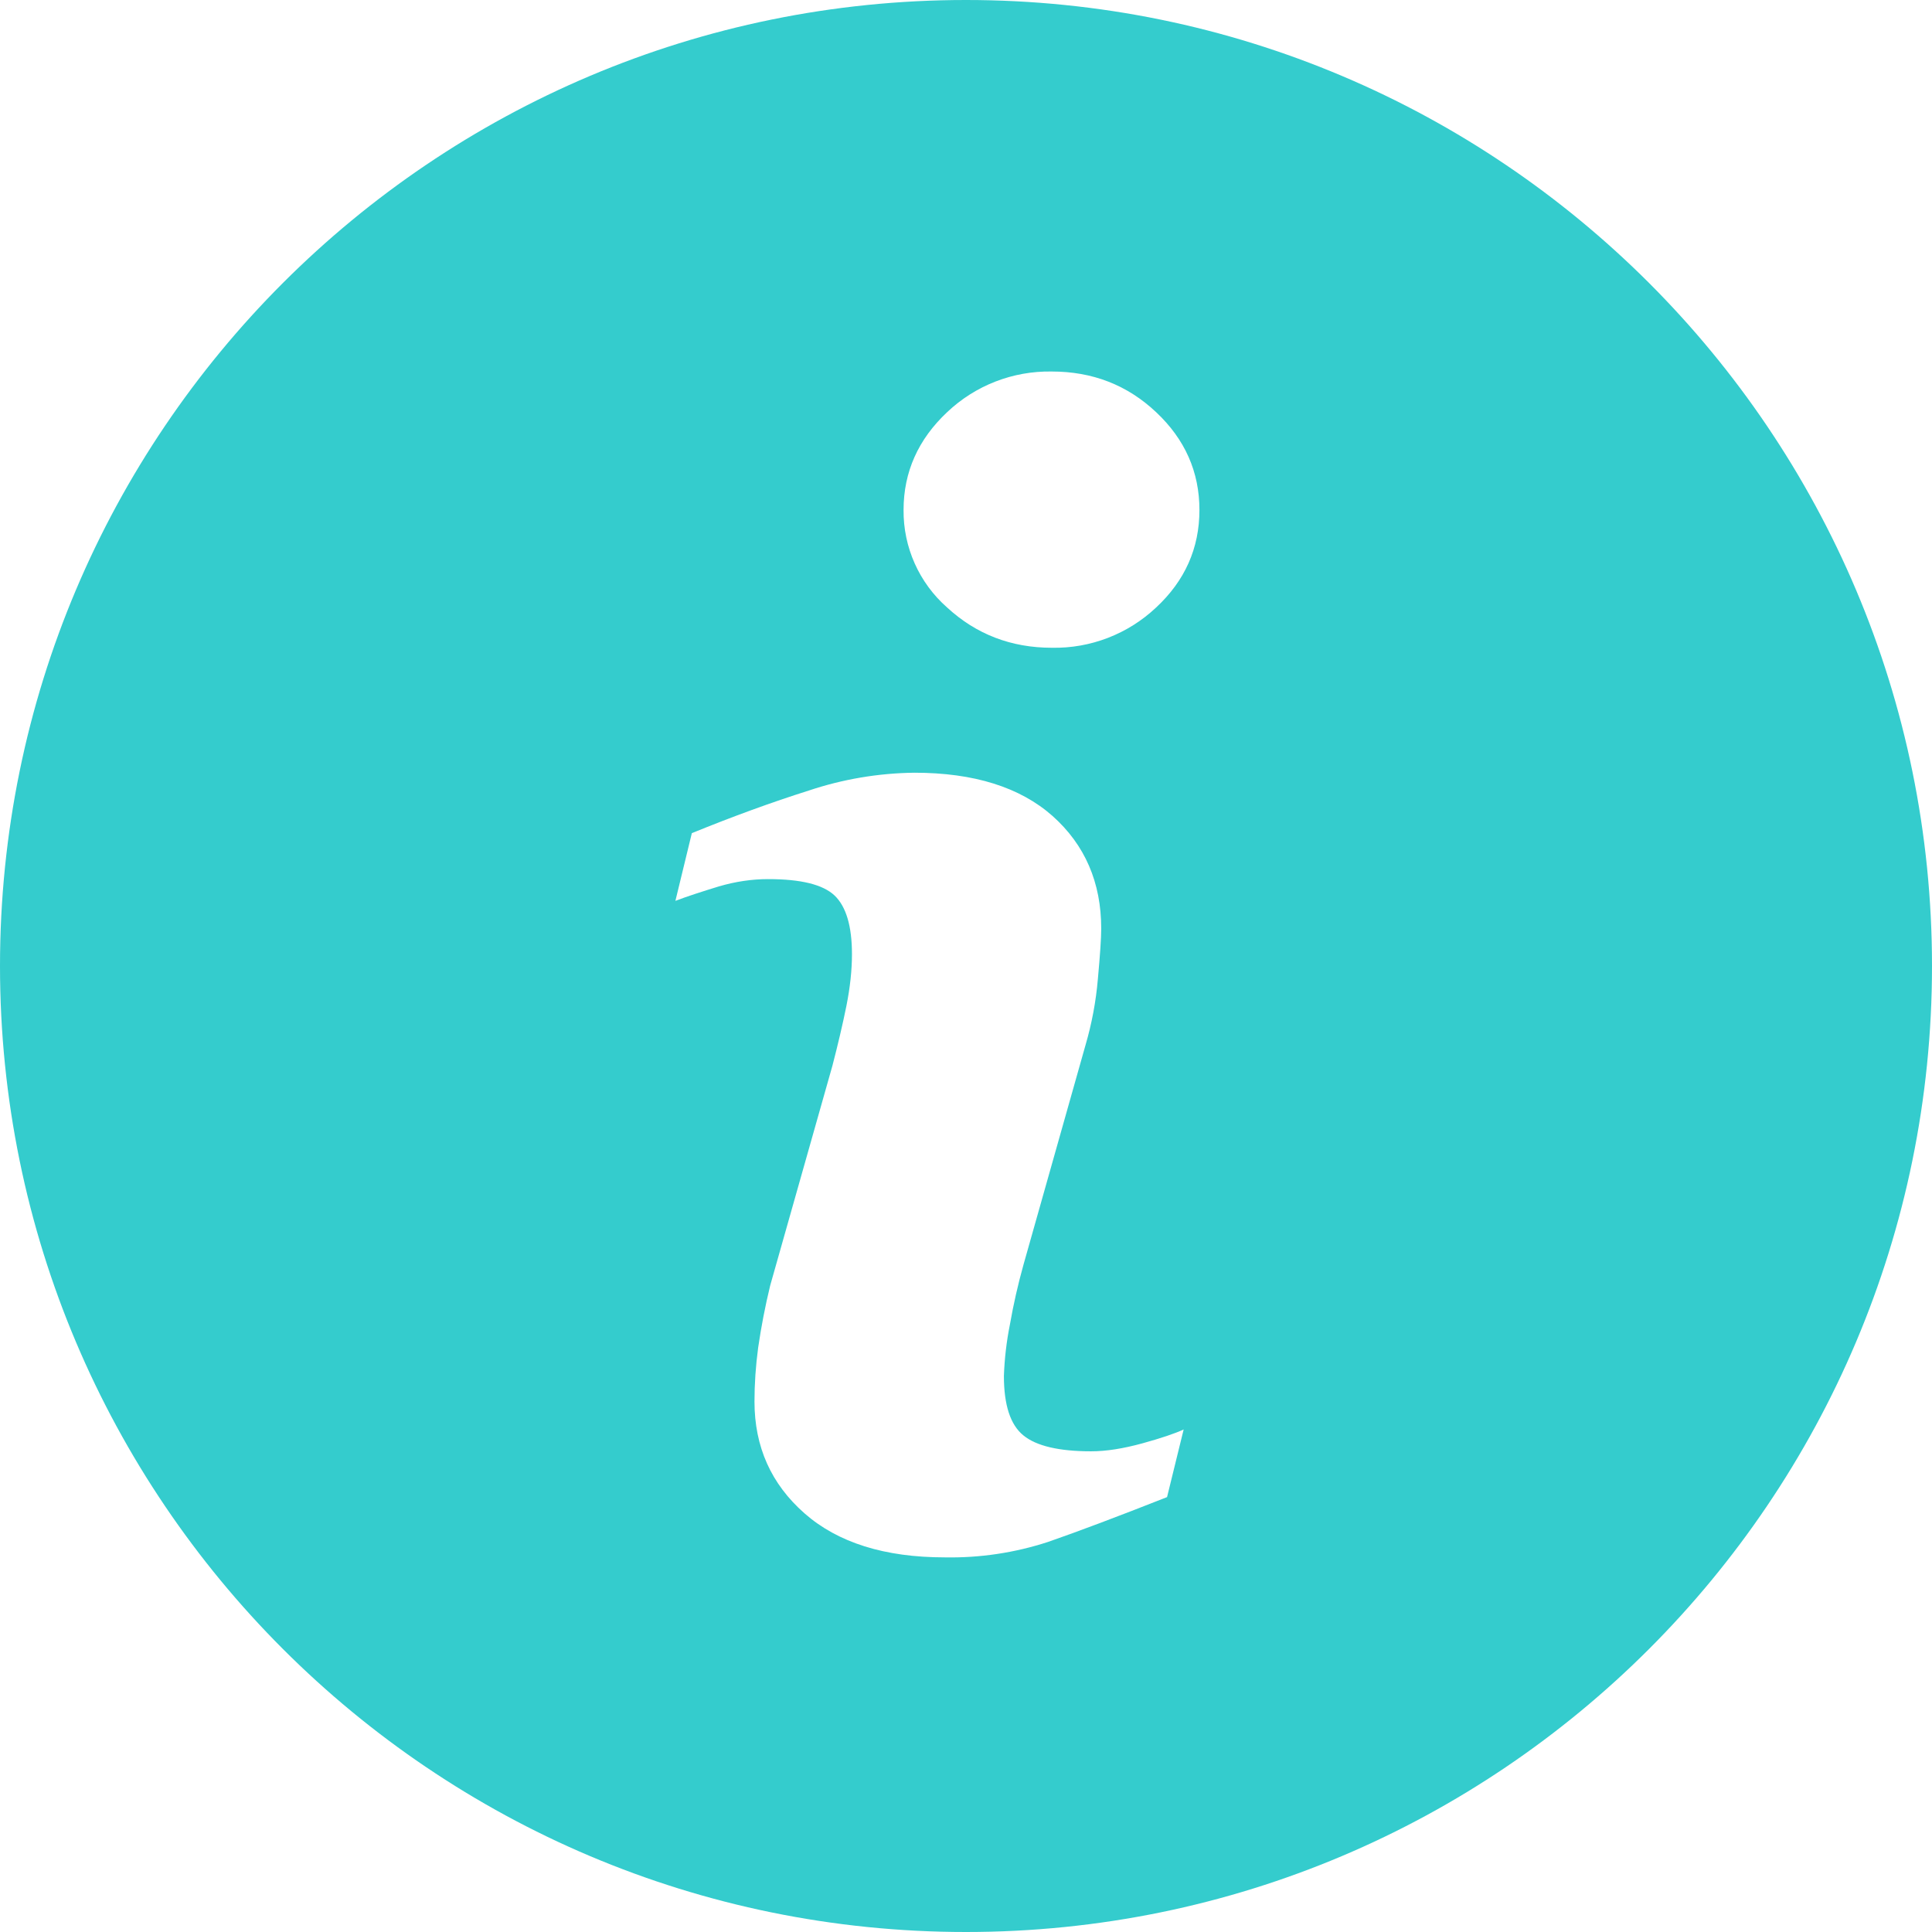
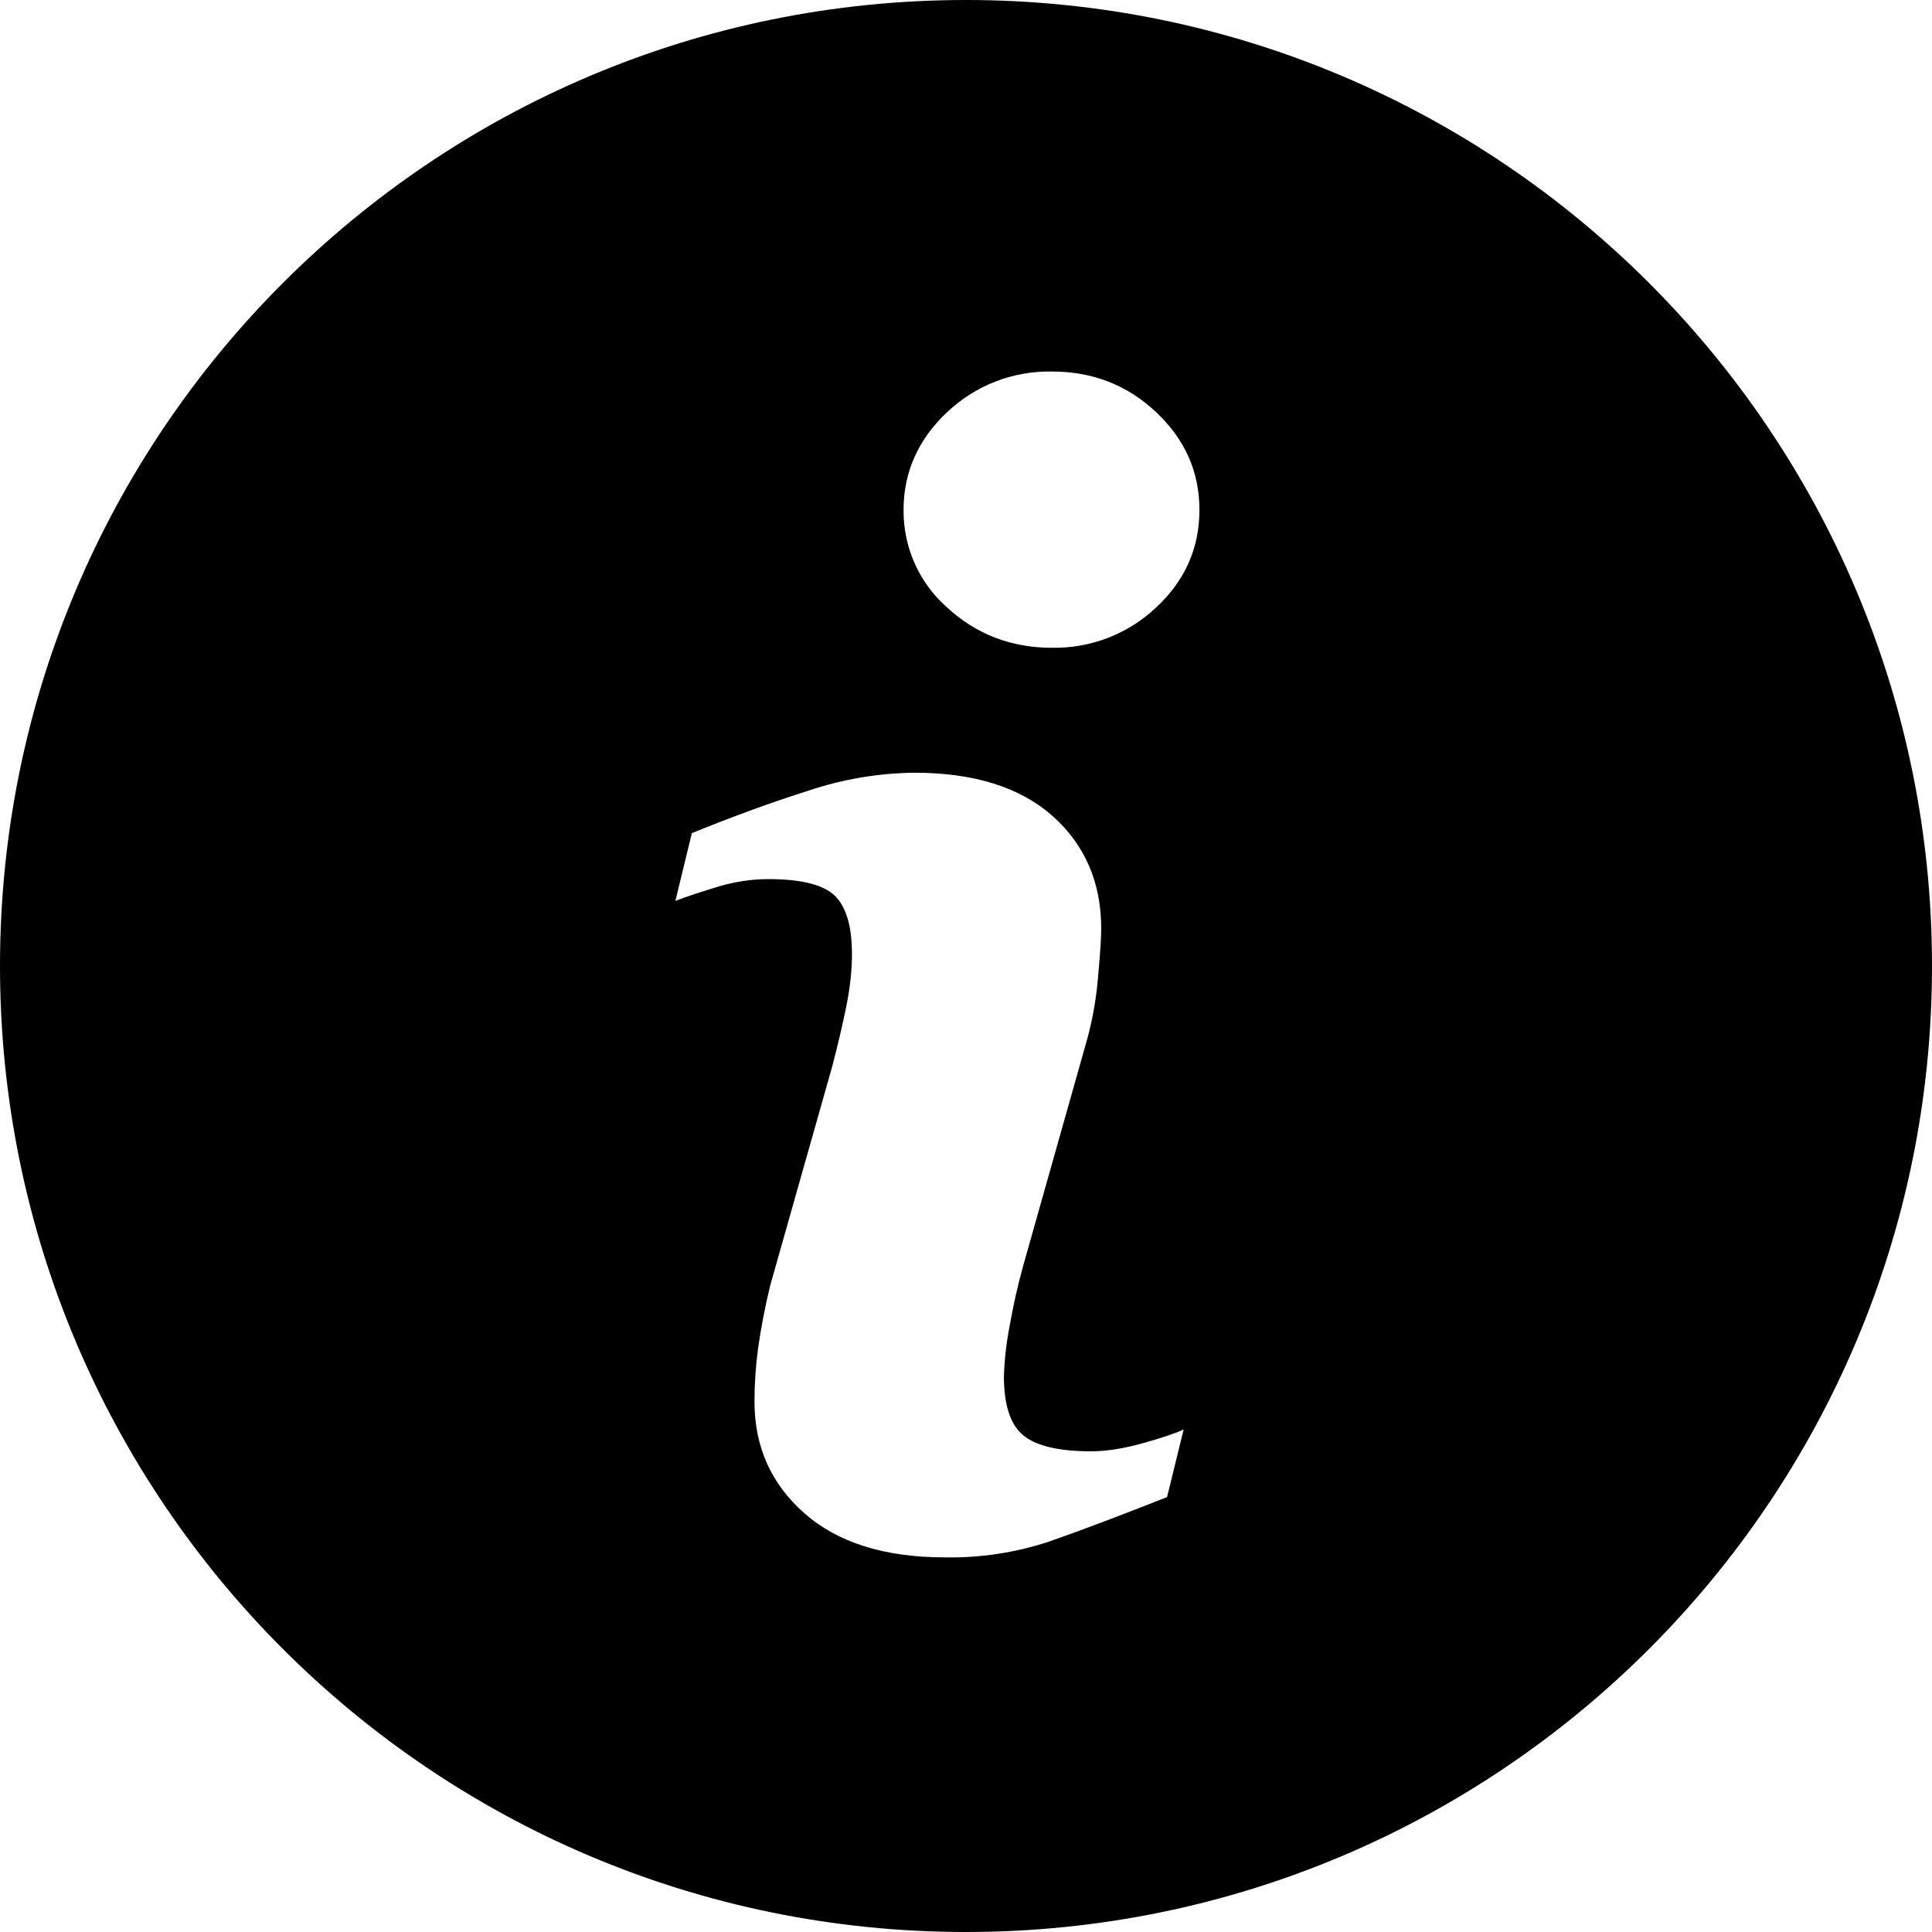
<svg xmlns="http://www.w3.org/2000/svg" version="1.1" width="{{SIZE}}px" height="{{SIZE}}px" x="0" y="0" viewBox="0 0 23.625 23.625" style="enable-background:new 0 0 512 512" xml:space="preserve">
  <g>
-     <path d="M11.812 0C5.289 0 0 5.289 0 11.812s5.289 11.813 11.812 11.813 11.813-5.29 11.813-11.813S18.335 0 11.812 0zm2.459 18.307c-.608.24-1.092.422-1.455.548a3.838 3.838 0 0 1-1.262.189c-.736 0-1.309-.18-1.717-.539s-.611-.814-.611-1.367c0-.215.015-.435.045-.659a8.23 8.23 0 0 1 .147-.759l.761-2.688c.067-.258.125-.503.171-.731.046-.23.068-.441.068-.633 0-.342-.071-.582-.212-.717-.143-.135-.412-.201-.813-.201-.196 0-.398.029-.605.09-.205.063-.383.12-.529.176l.201-.828c.498-.203.975-.377 1.43-.521a4.225 4.225 0 0 1 1.29-.218c.731 0 1.295.178 1.692.53.395.353.594.812.594 1.376 0 .117-.014.323-.041.617a4.129 4.129 0 0 1-.152.811l-.757 2.68a7.582 7.582 0 0 0-.167.736 3.892 3.892 0 0 0-.073.626c0 .356.079.599.239.728.158.129.435.194.827.194.185 0 .392-.033.626-.097.232-.064.4-.121.506-.17l-.203.827zm-.134-10.878a1.807 1.807 0 0 1-1.275.492c-.496 0-.924-.164-1.28-.492a1.57 1.57 0 0 1-.533-1.193c0-.465.18-.865.533-1.196a1.812 1.812 0 0 1 1.28-.497c.497 0 .923.165 1.275.497.353.331.53.731.53 1.196 0 .467-.177.865-.53 1.193z" style="" fill="#34CCCD" opacity="1">
+     <path d="M11.812 0C5.289 0 0 5.289 0 11.812s5.289 11.813 11.812 11.813 11.813-5.29 11.813-11.813S18.335 0 11.812 0zm2.459 18.307c-.608.24-1.092.422-1.455.548a3.838 3.838 0 0 1-1.262.189c-.736 0-1.309-.18-1.717-.539s-.611-.814-.611-1.367c0-.215.015-.435.045-.659a8.23 8.23 0 0 1 .147-.759l.761-2.688c.067-.258.125-.503.171-.731.046-.23.068-.441.068-.633 0-.342-.071-.582-.212-.717-.143-.135-.412-.201-.813-.201-.196 0-.398.029-.605.09-.205.063-.383.12-.529.176l.201-.828c.498-.203.975-.377 1.43-.521a4.225 4.225 0 0 1 1.29-.218c.731 0 1.295.178 1.692.53.395.353.594.812.594 1.376 0 .117-.014.323-.041.617a4.129 4.129 0 0 1-.152.811l-.757 2.68a7.582 7.582 0 0 0-.167.736 3.892 3.892 0 0 0-.073.626c0 .356.079.599.239.728.158.129.435.194.827.194.185 0 .392-.033.626-.097.232-.064.4-.121.506-.17l-.203.827zm-.134-10.878a1.807 1.807 0 0 1-1.275.492c-.496 0-.924-.164-1.28-.492a1.57 1.57 0 0 1-.533-1.193c0-.465.18-.865.533-1.196a1.812 1.812 0 0 1 1.28-.497c.497 0 .923.165 1.275.497.353.331.53.731.53 1.196 0 .467-.177.865-.53 1.193z" style="" fill="{{ foreground_color }}" opacity="1">
    </path>
  </g>
</svg>
